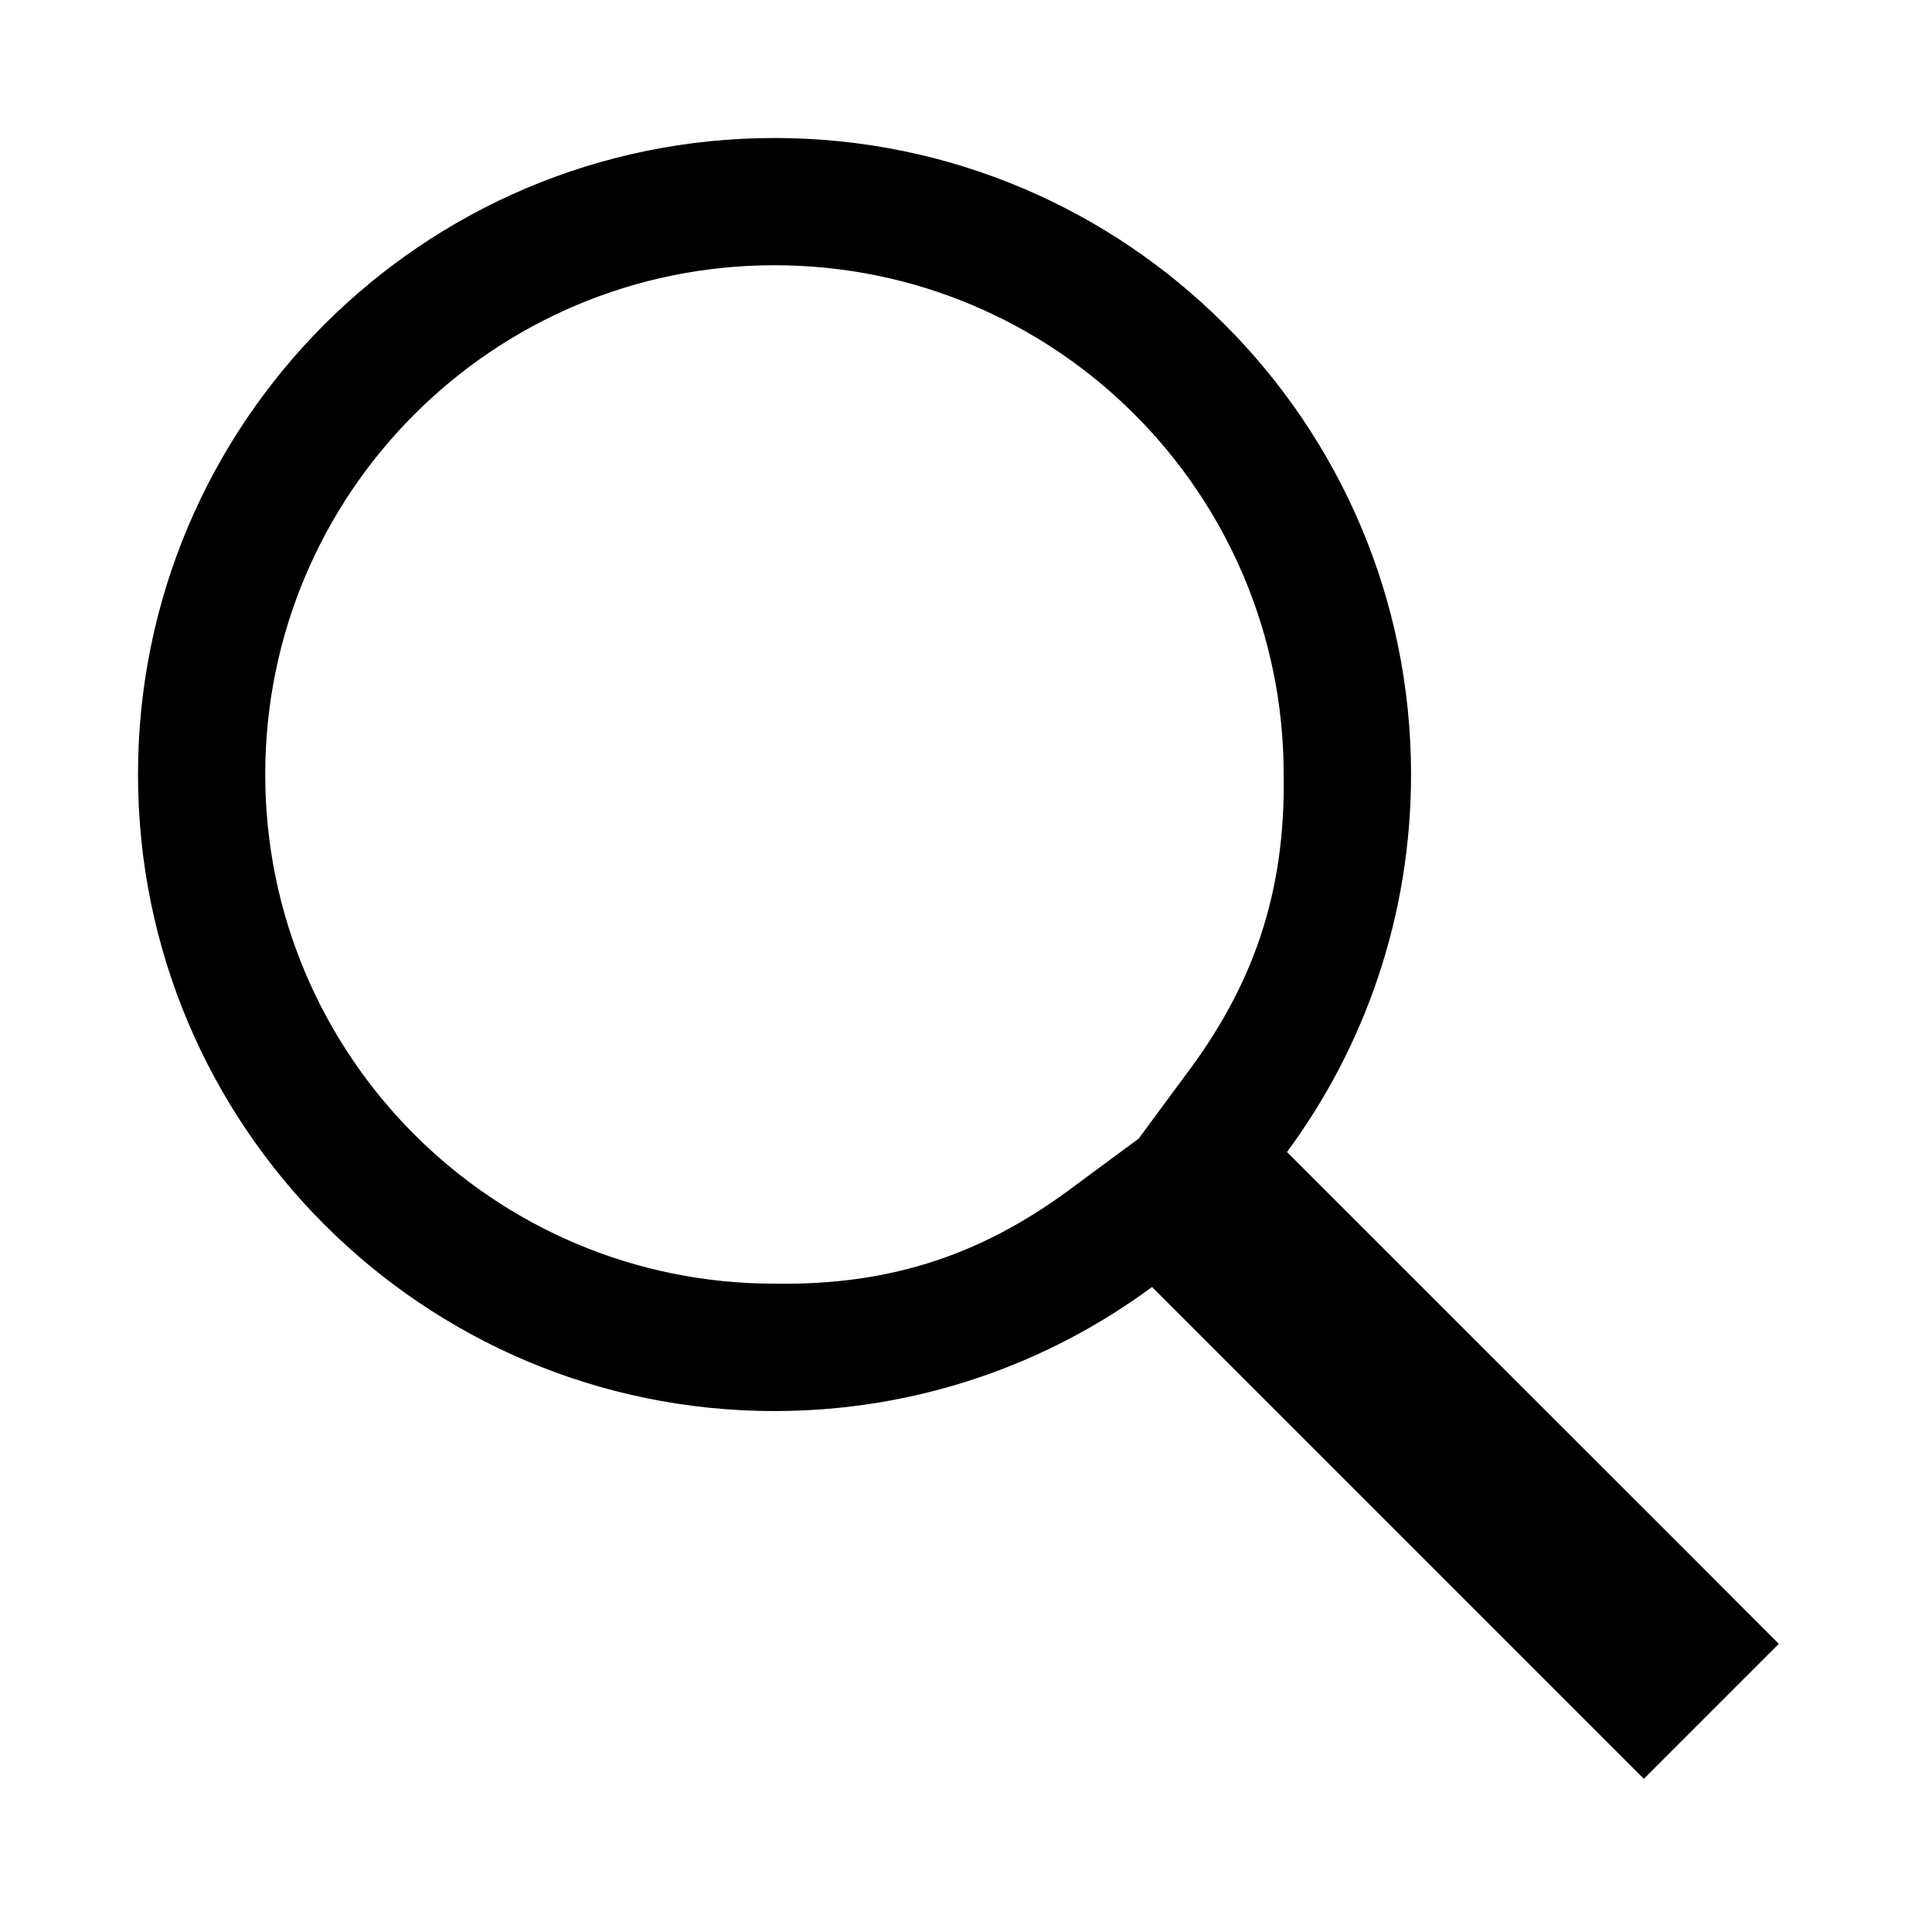
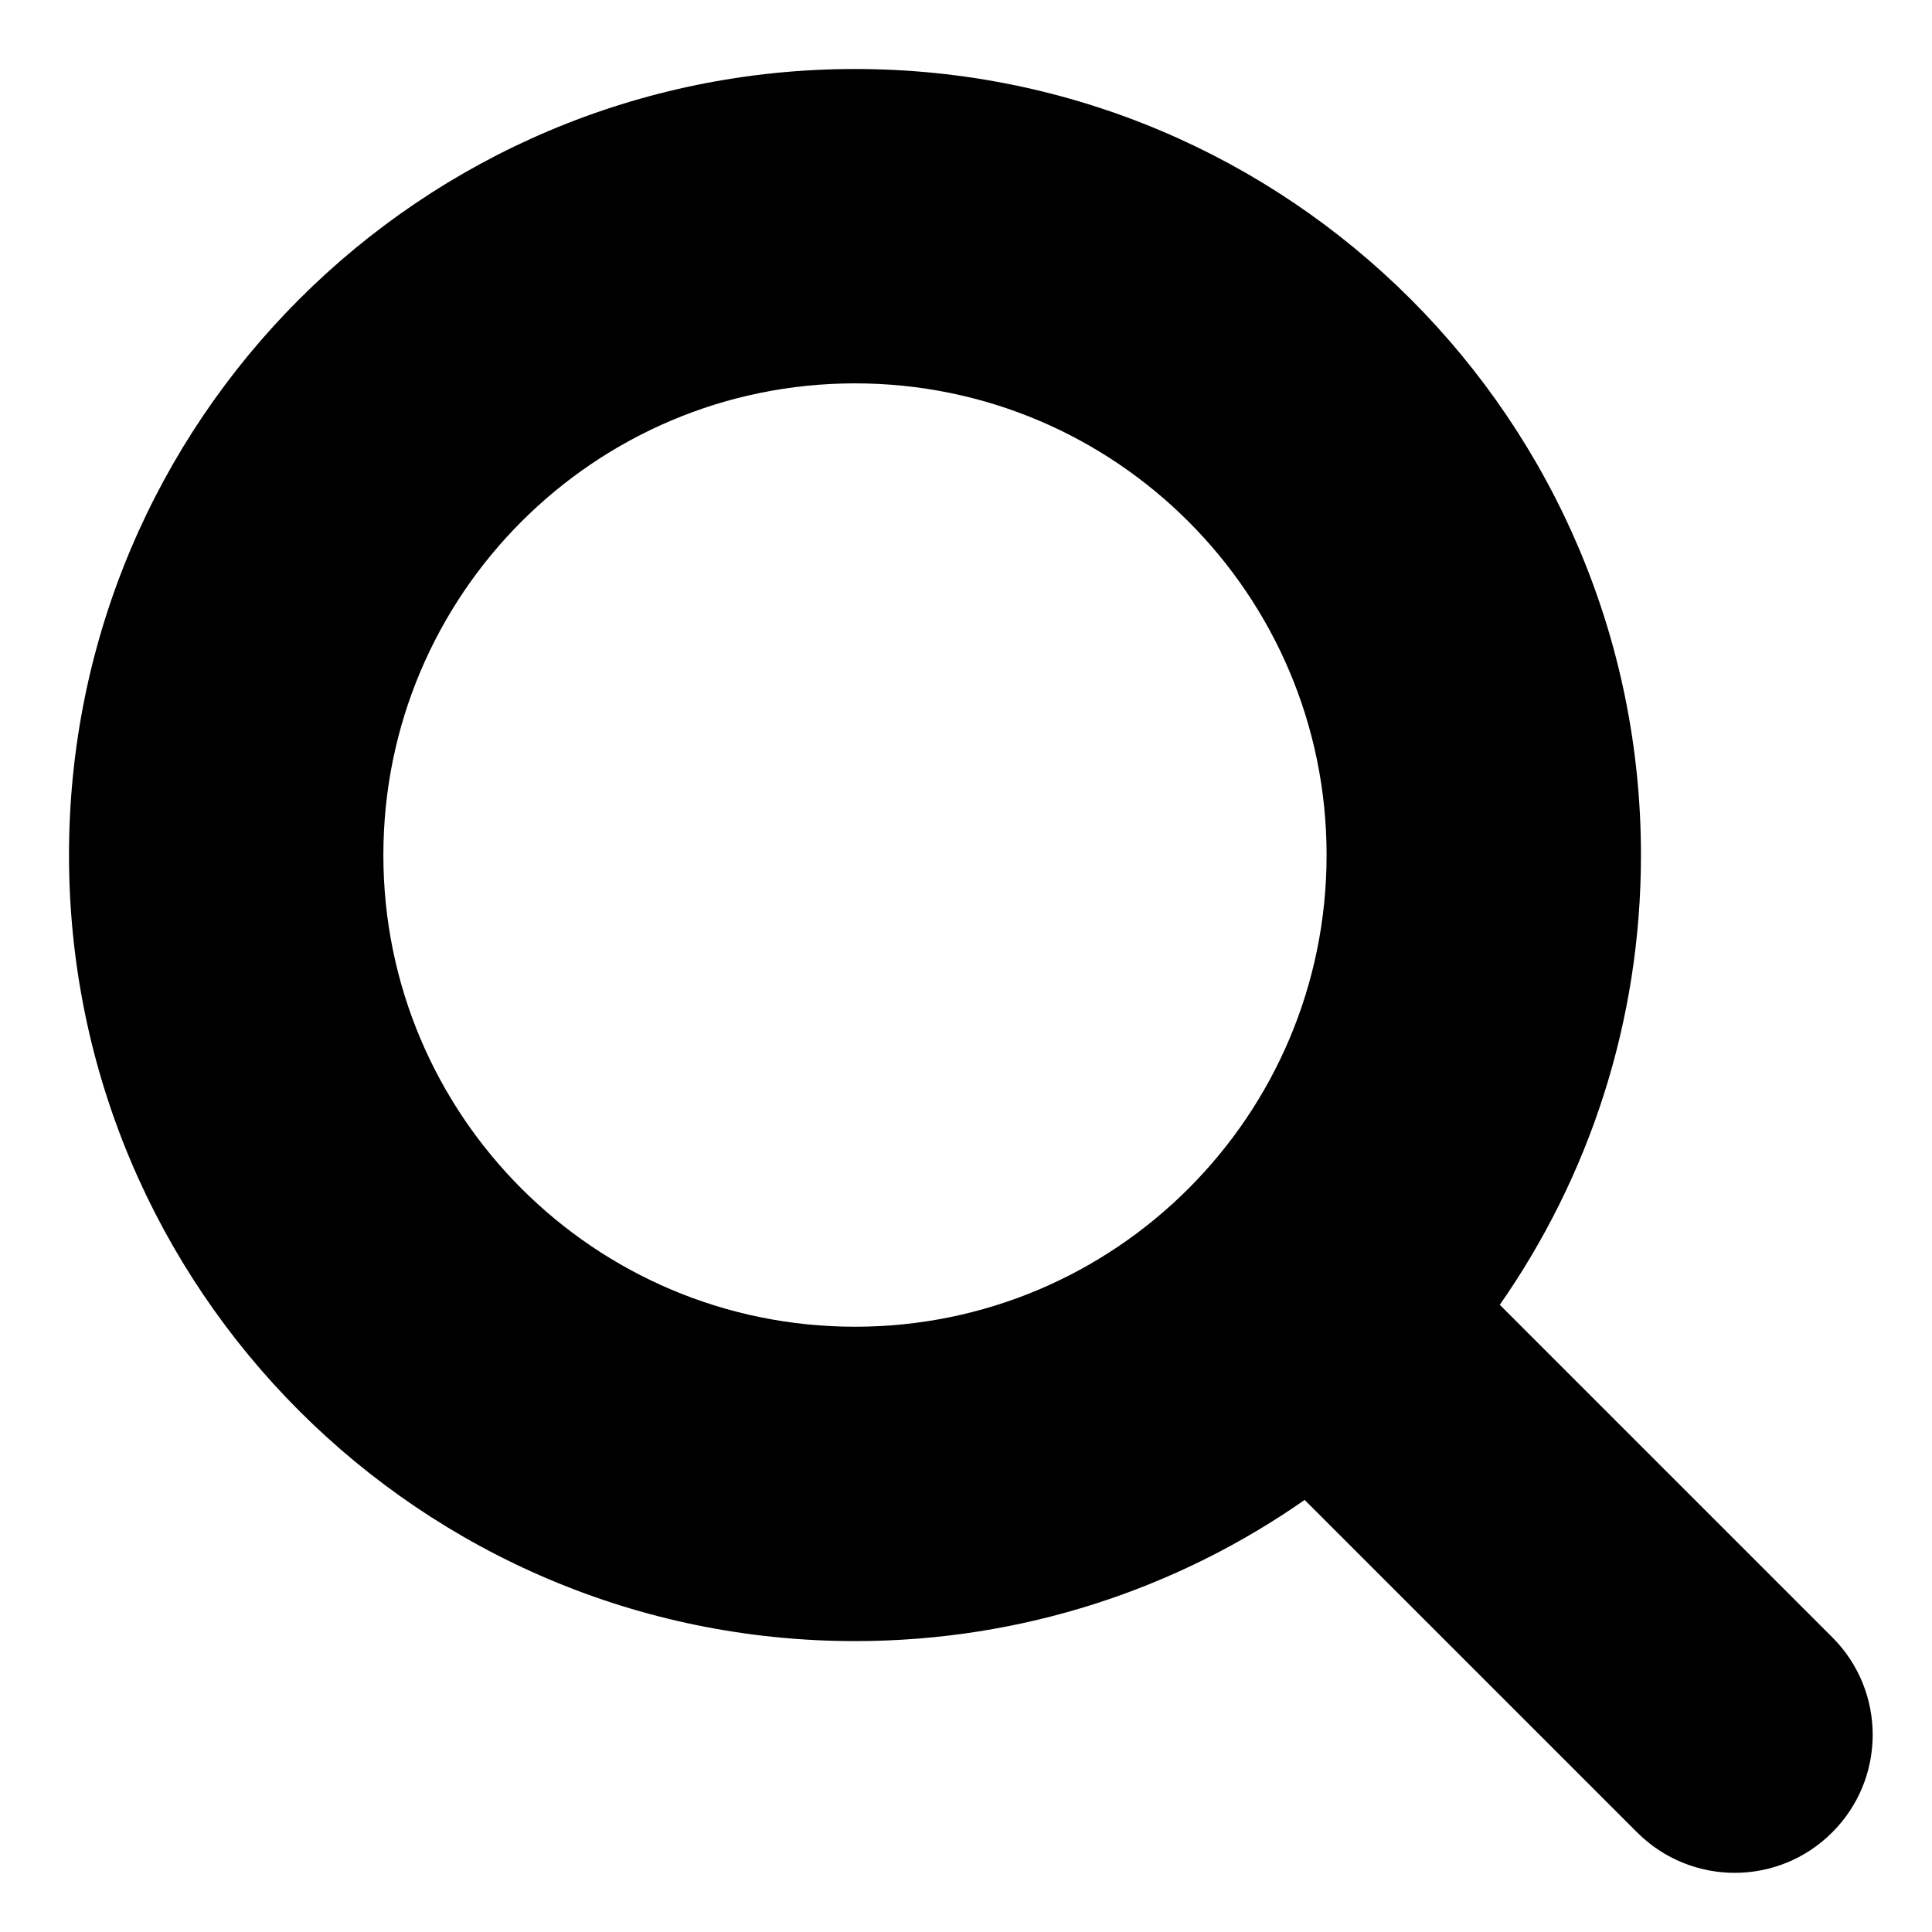
<svg xmlns="http://www.w3.org/2000/svg" width="14px" height="14px" viewBox="0 0 14 14" version="1.1">
  <defs />
  <g id="Page-1" stroke="none" stroke-width="1" fill="none" fill-rule="evenodd">
-     <g id="14x14_search" fill="#000000">
-       <path d="M8.251,8.251 L7.8,8.584 C7.151,9.076 6.481,9.316 5.612,9.302 C3.574,9.302 1.922,7.65 1.922,5.612 C1.922,3.574 3.574,1.922 5.612,1.922 C7.65,1.922 9.302,3.574 9.302,5.612 C9.316,6.481 9.076,7.151 8.584,7.8 L8.251,8.251 L8.251,8.251 Z M11.912,12.89 L8.348,9.326 C7.583,9.891 6.636,10.225 5.612,10.225 C3.065,10.225 1,8.16 1,5.612 C1,3.065 3.065,1 5.612,1 C8.16,1 10.225,3.065 10.225,5.612 C10.225,6.636 9.891,7.583 9.326,8.348 L12.238,11.259 L12.89,11.912 L12.238,12.564 L11.912,12.89 L11.912,12.89 Z" id="Search" />
+     <g id="14x14_search_outline" fill-rule="nonzero" fill="#000000">
+       <path d="M10.868,9.455 L13.277,11.864 C13.668,12.254 13.668,12.888 13.277,13.278 C12.887,13.669 12.254,13.669 11.863,13.278 L9.454,10.869 C8.531,11.514 7.407,11.892 6.196,11.892 C3.05,11.892 0.5,9.342 0.5,6.196 C0.5,3.05 3.05,0.5 6.196,0.5 C9.341,0.5 11.891,3.05 11.891,6.196 C11.891,7.408 11.513,8.531 10.868,9.455 Z M6.196,9.614 C8.083,9.614 9.613,8.084 9.613,6.196 C9.613,4.309 8.083,2.778 6.196,2.778 C4.308,2.778 2.778,4.309 2.778,6.196 C2.778,8.084 4.308,9.614 6.196,9.614 Z" id="Icon" />
    </g>
  </g>
</svg>
